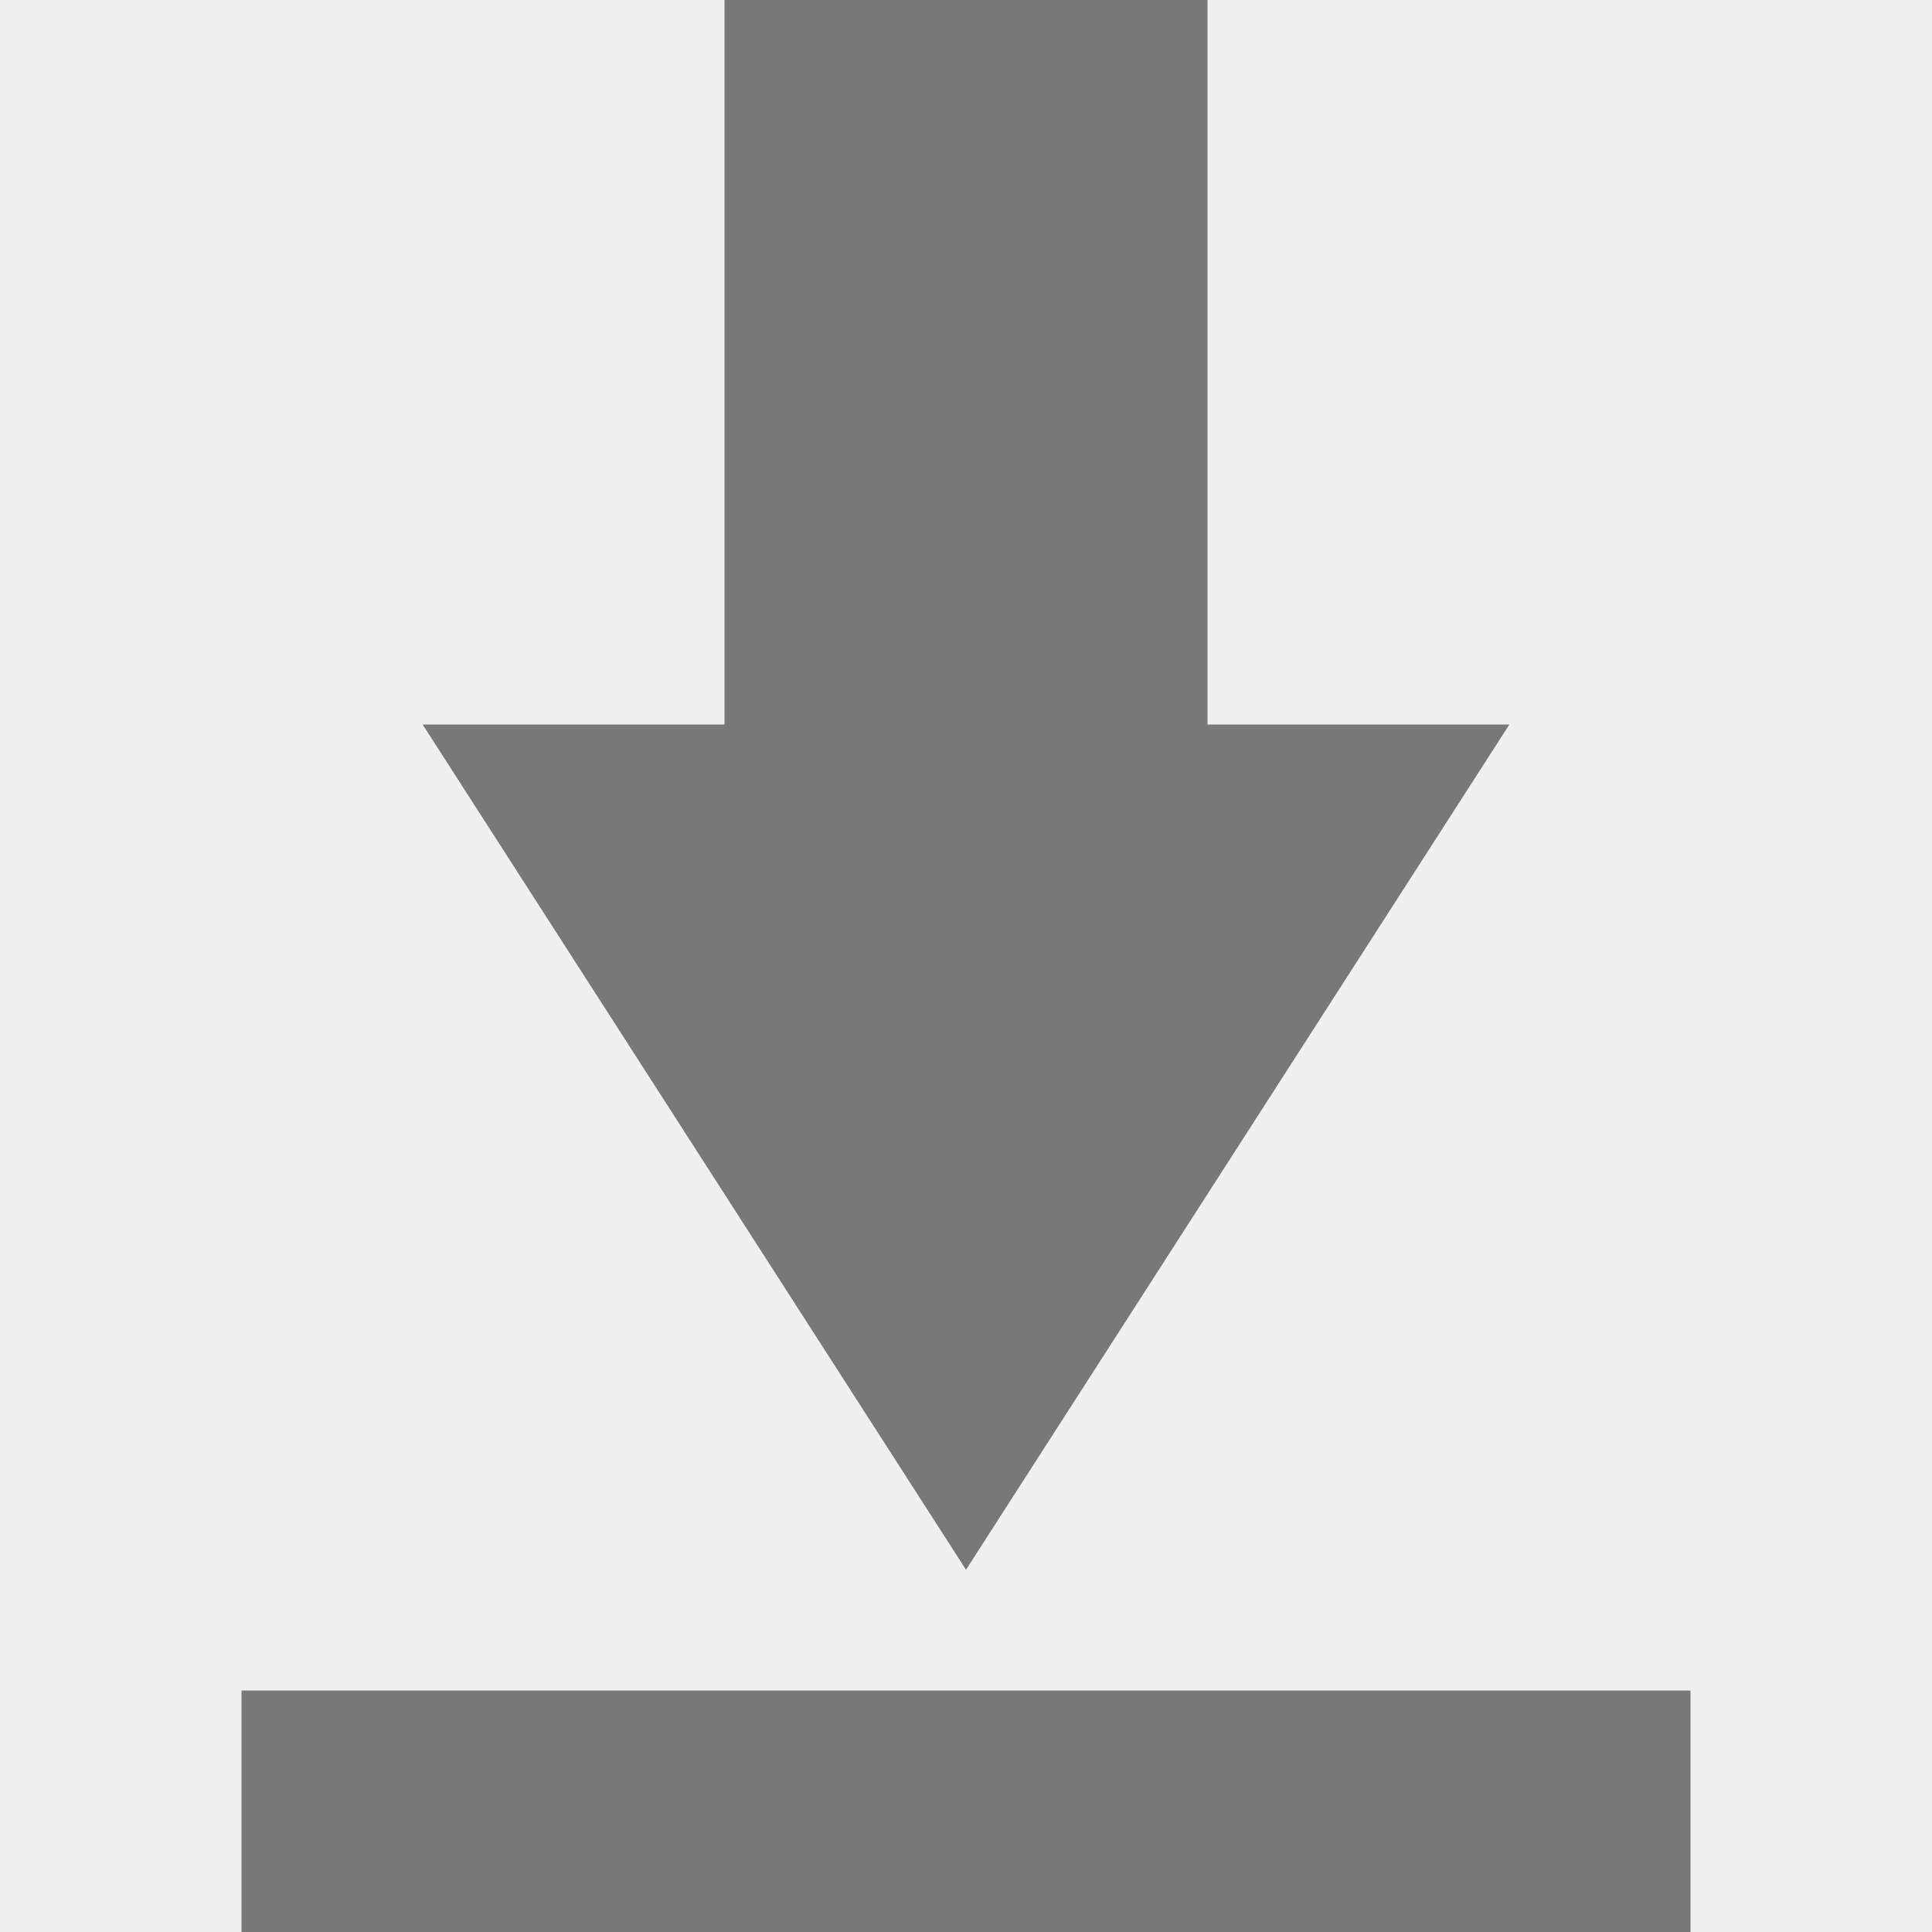
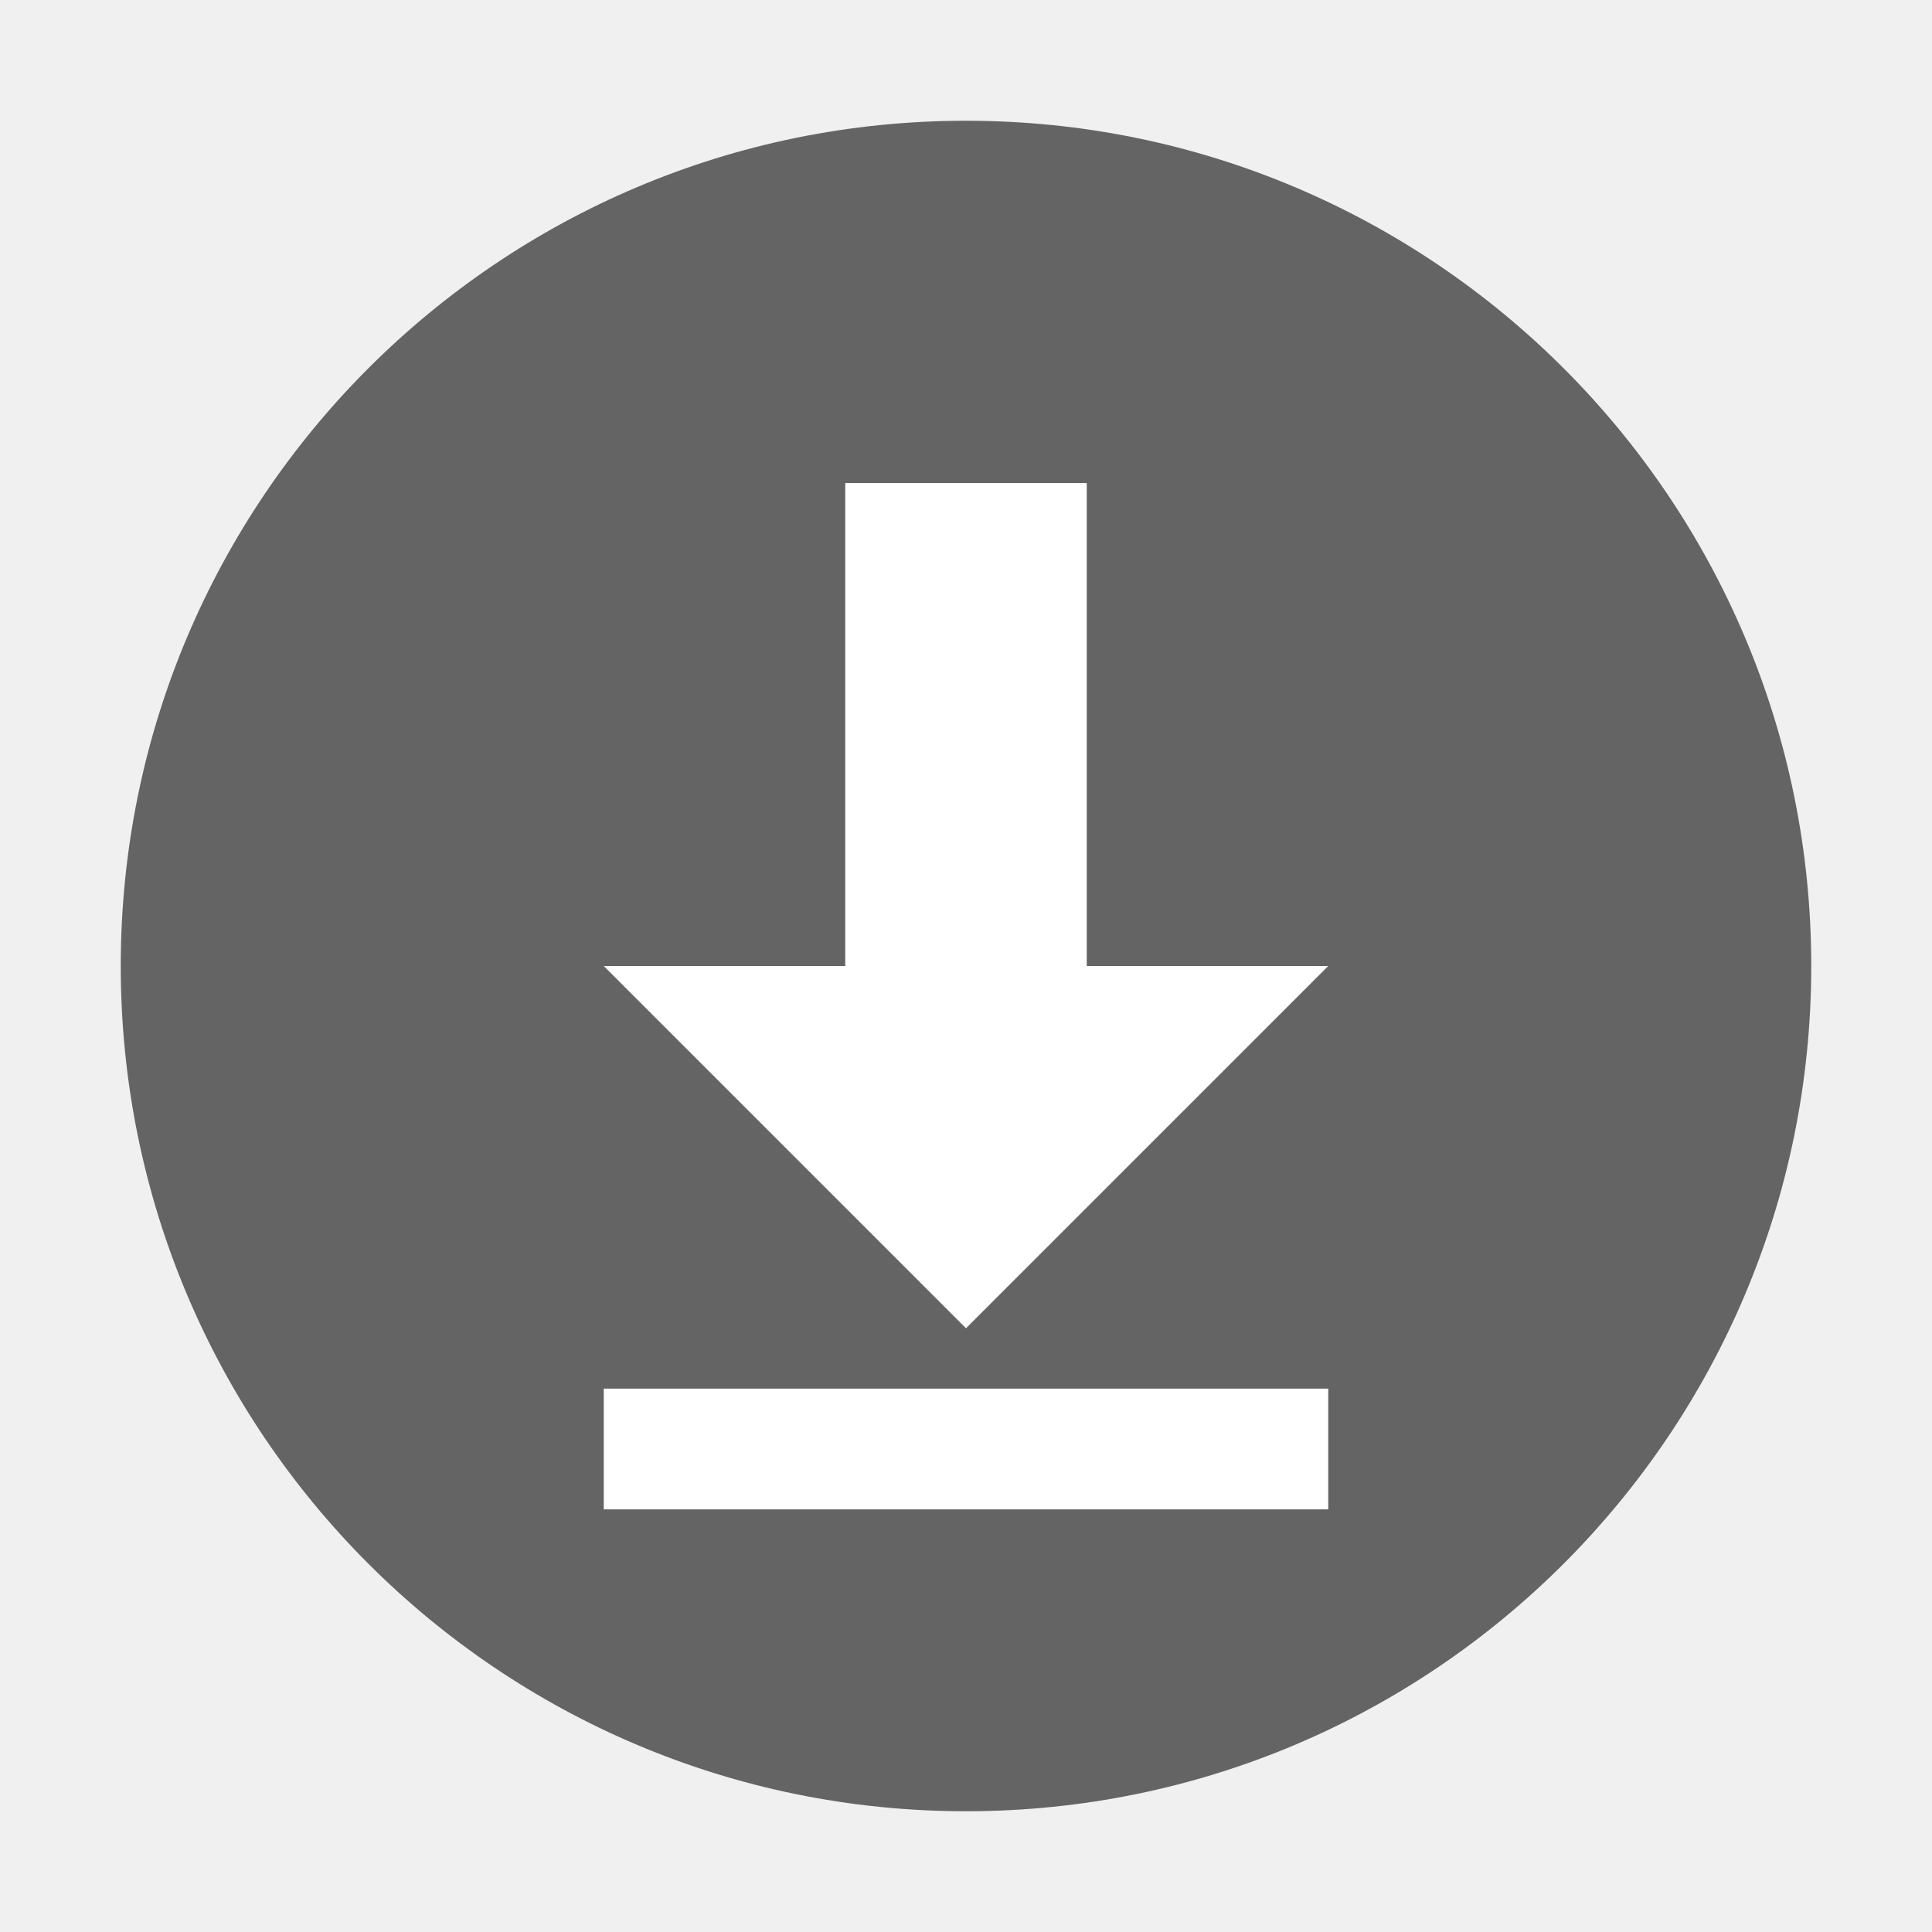
- <svg xmlns="http://www.w3.org/2000/svg" id="svg7384" style="enable-background:new" height="16" width="16" version="1.1">
-   <defs id="defs7386">
-     <filter id="filter7554" color-interpolation-filters="sRGB">
-       <feBlend id="feBlend7556" in2="BackgroundImage" mode="darken" />
-     </filter>
-   </defs>
-   <g id="layer1" transform="translate(-446,-206)">
-     <path id="path7087" opacity=".5" d="m456 206v6h2.5l-4.5 7-4.5-7h2.5v-6zm-8 14h12v2h-12z" />
-   </g>
+ <svg xmlns="http://www.w3.org/2000/svg" version="1.1" id="svg2" viewBox="0 0 16 16" width="16" height="16">
+   <defs id="defs8" />
+   <circle cy="8" cx="8" id="path3197" style="opacity:1;fill:#646464;fill-opacity:1;stroke:none;stroke-width:2;stroke-miterlimit:4;stroke-dasharray:none;stroke-opacity:1" r="7" />
+   <path id="rect3286" d="M 7,4 7,8 5,8 8,11 11,8 9,8 9,4 Z" style="opacity:1;fill:#ffffff;fill-opacity:1;stroke:none;stroke-width:2;stroke-miterlimit:4;stroke-dasharray:none;stroke-opacity:1" />
+   <rect transform="matrix(0,1,-1,0,0,0)" style="opacity:1;fill:#ffffff;fill-opacity:1;stroke:none;stroke-width:2;stroke-miterlimit:4;stroke-dasharray:none;stroke-opacity:1" id="rect3288" width="1" height="6" x="11.5" y="-11" />
</svg>
